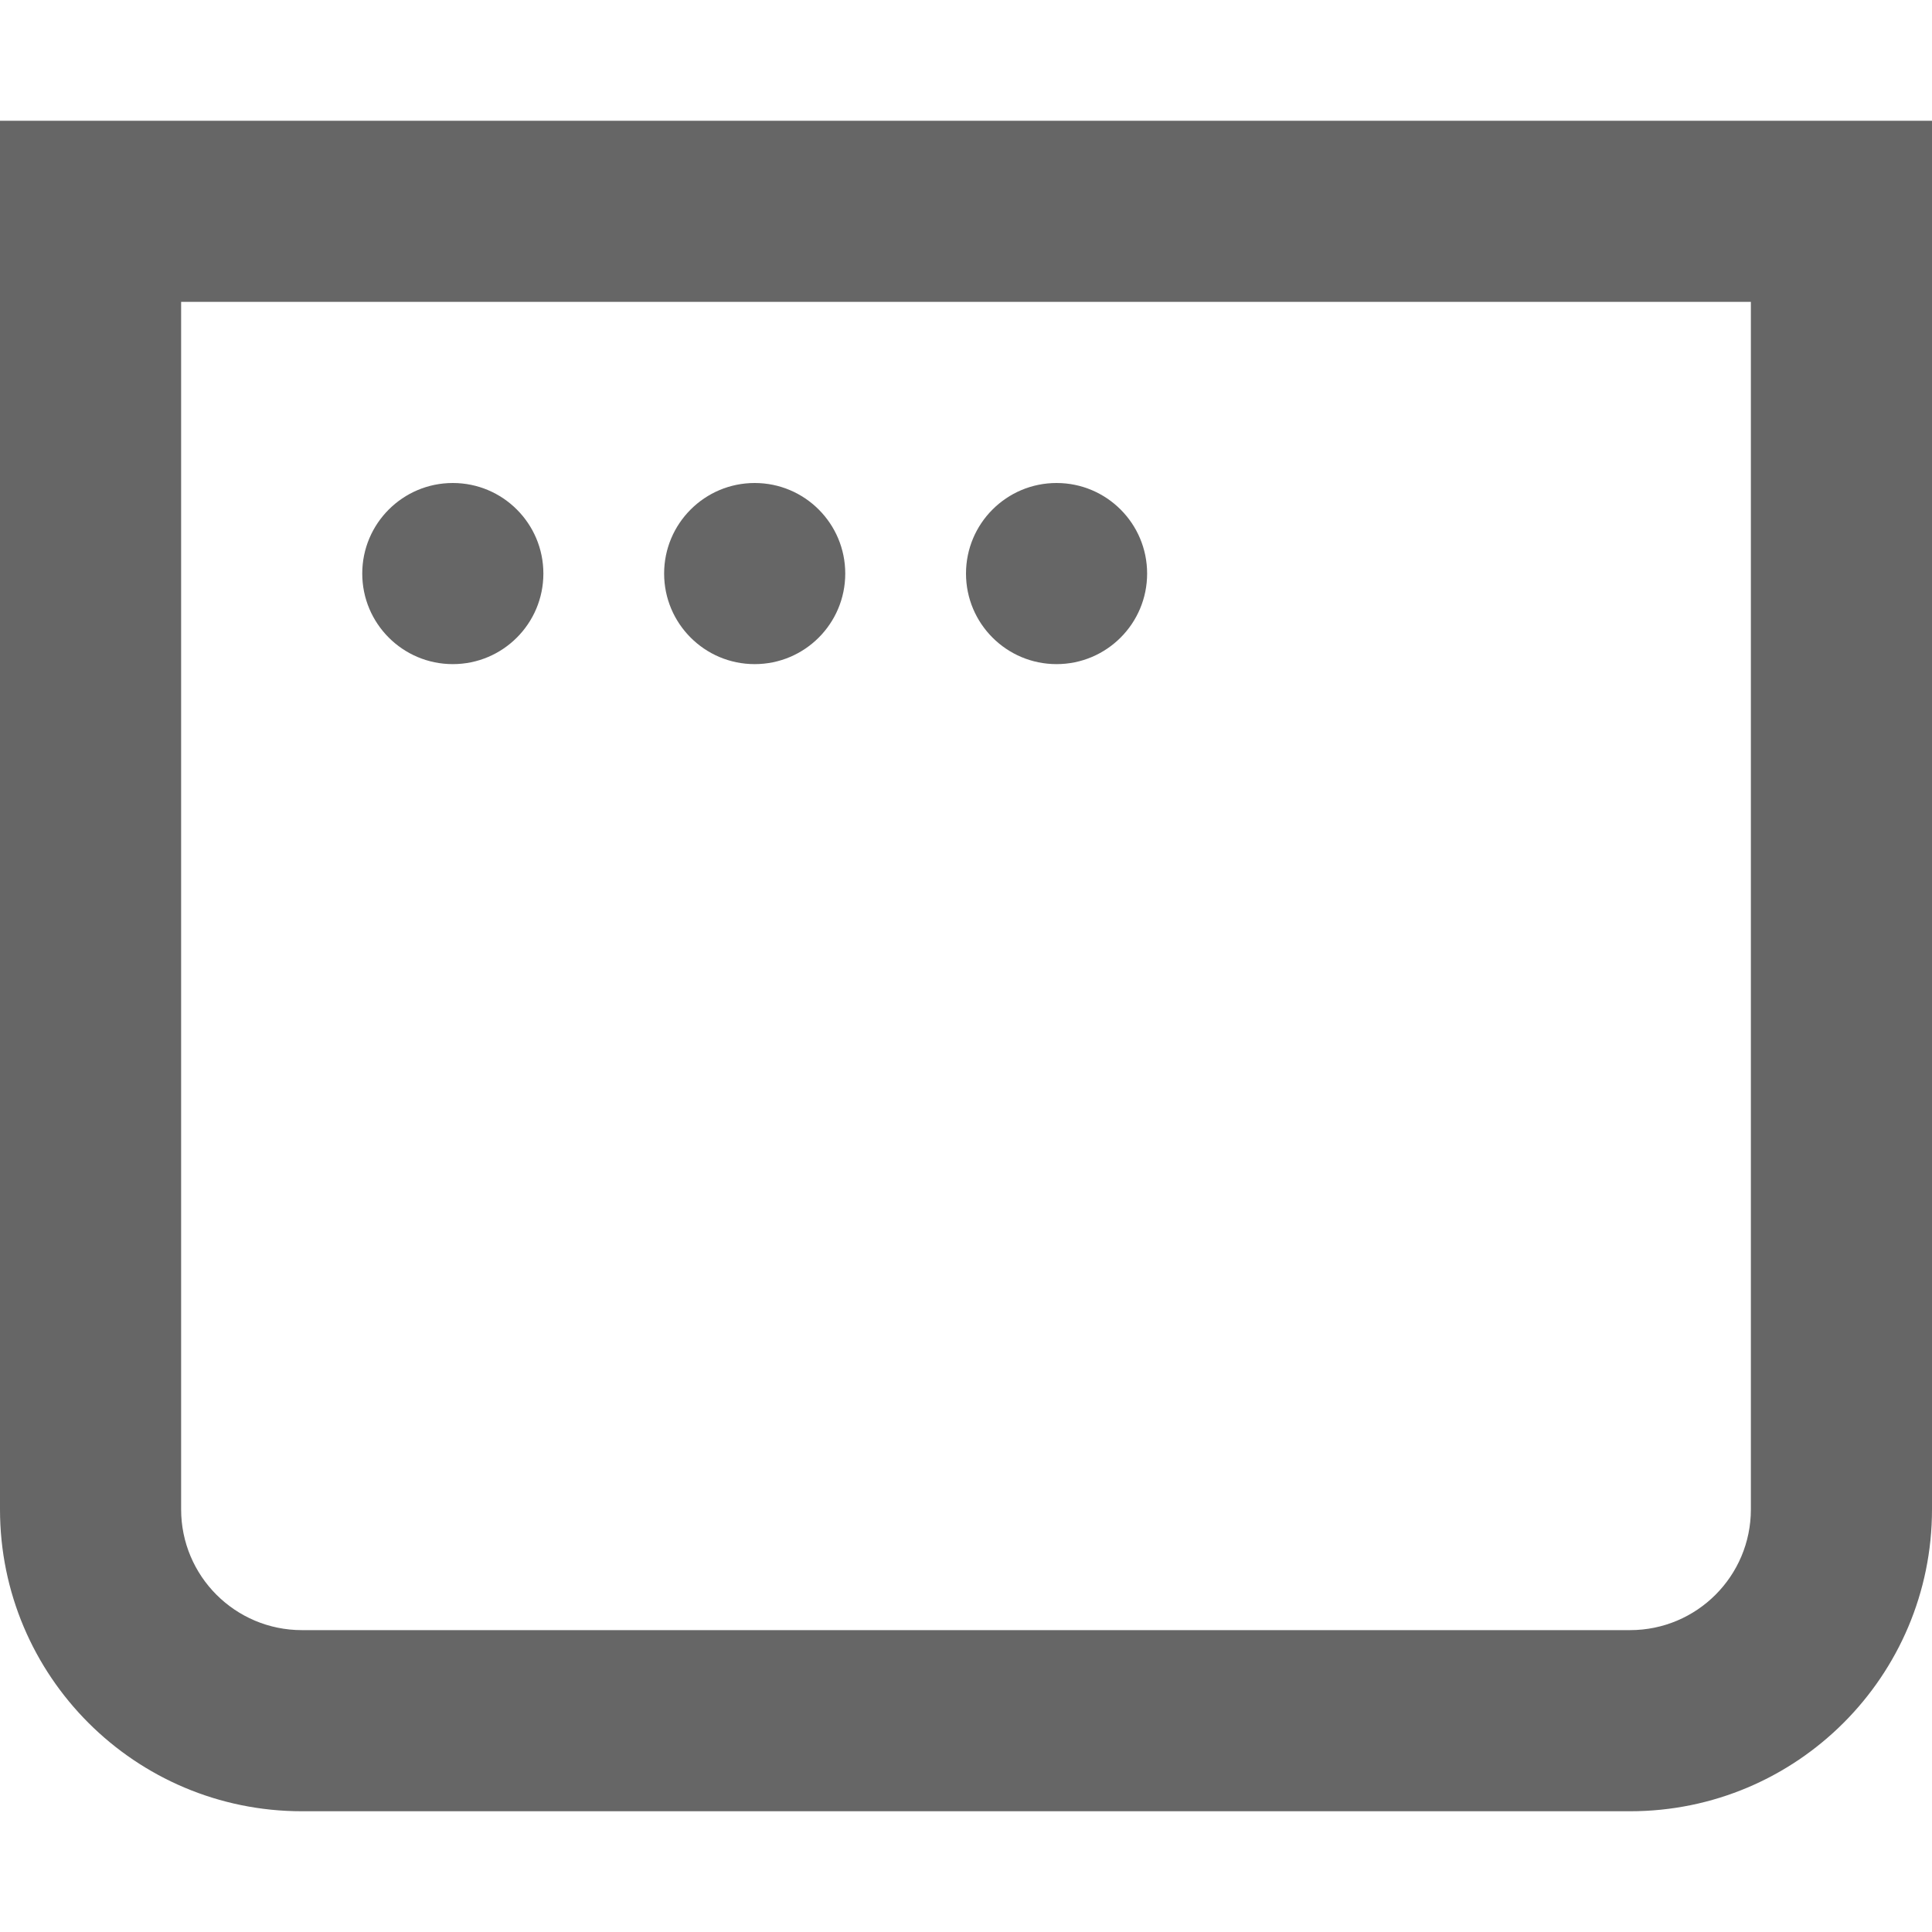
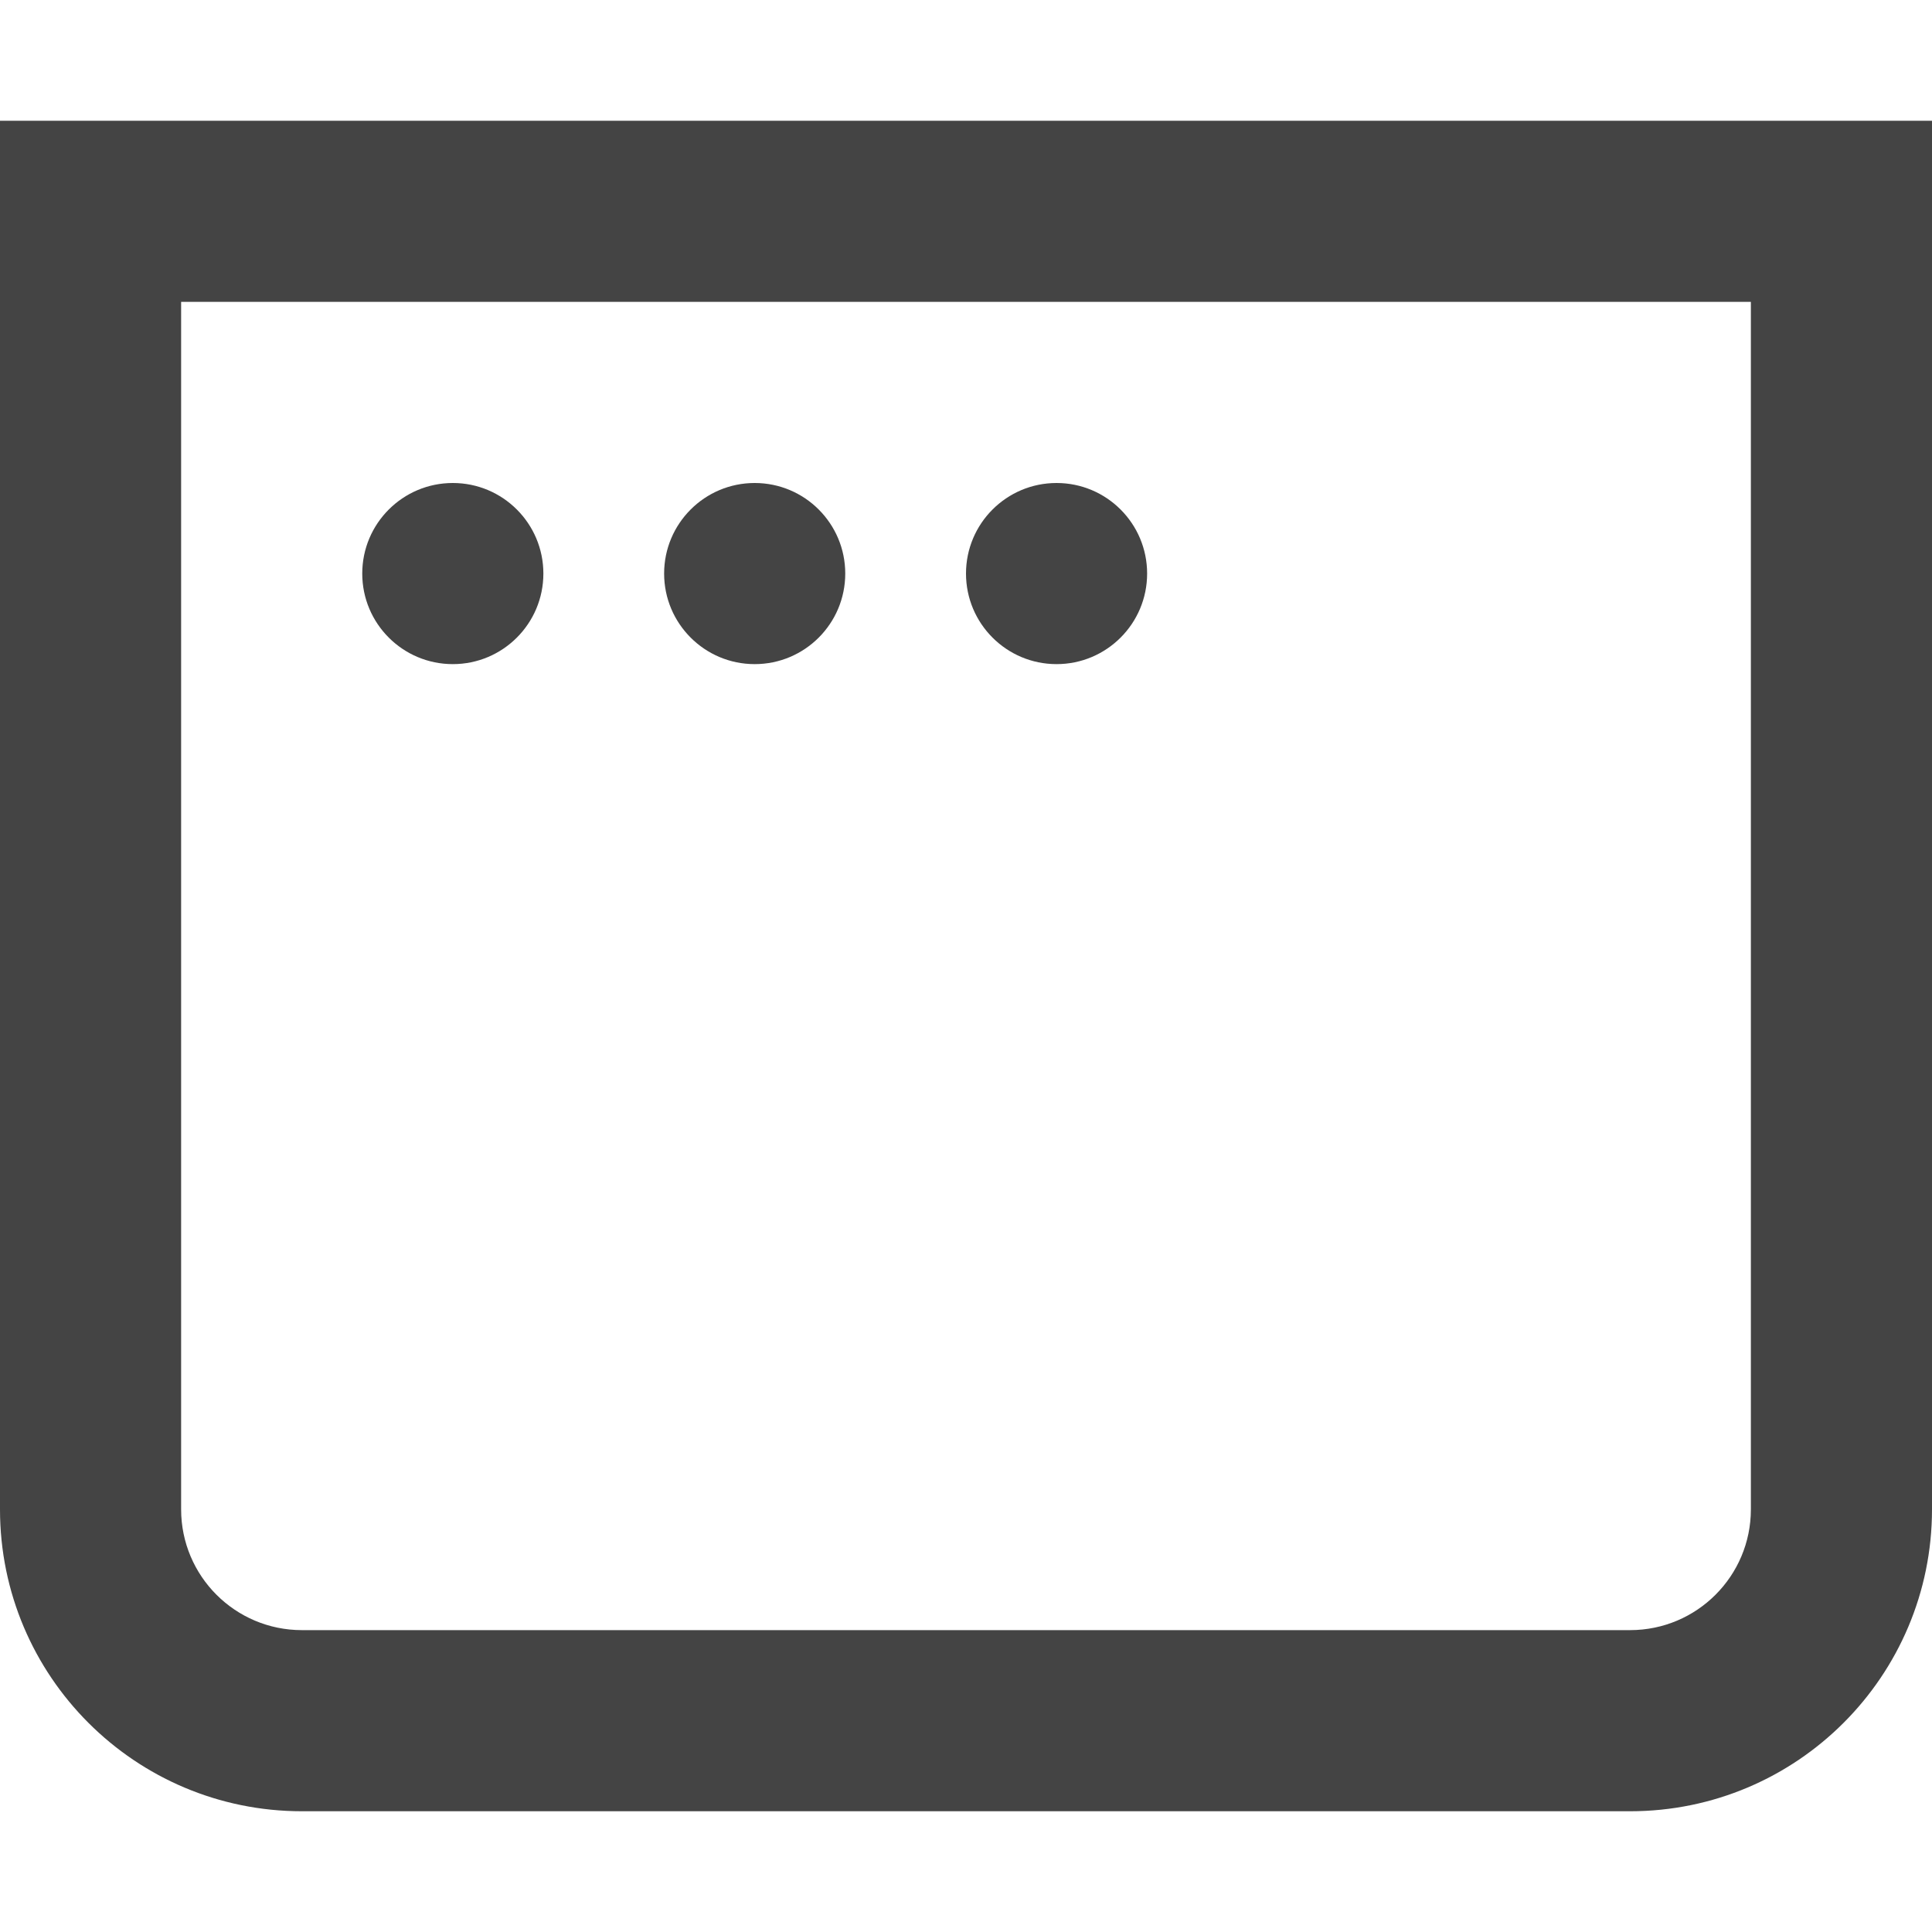
<svg xmlns="http://www.w3.org/2000/svg" fill="none" viewBox="0 0 16 16">
-   <path fill-rule="evenodd" clip-rule="evenodd" d="M1.5 2.5h13v10a1 1 0 0 1-1 1h-11a1 1 0 0 1-1-1zM0 1h16v11.5a2.5 2.5 0 0 1-2.5 2.5h-11A2.5 2.5 0 0 1 0 12.5zm3.75 4.5a.75.75 0 1 0 0-1.5.75.75 0 0 0 0 1.5M7 4.75a.75.75 0 1 1-1.5 0 .75.75 0 0 1 1.5 0m1.75.75a.75.75 0 1 0 0-1.5.75.75 0 0 0 0 1.5" fill="#666" />
+   <path fill-rule="evenodd" clip-rule="evenodd" d="M1.5 2.5h13v10a1 1 0 0 1-1 1h-11a1 1 0 0 1-1-1zM0 1h16v11.5a2.5 2.5 0 0 1-2.5 2.5h-11A2.5 2.5 0 0 1 0 12.5zm3.75 4.5a.75.75 0 1 0 0-1.5.75.75 0 0 0 0 1.5M7 4.75a.75.75 0 1 1-1.5 0 .75.75 0 0 1 1.5 0m1.75.75a.75.75 0 1 0 0-1.5.75.75 0 0 0 0 1.5" fill="#444444" />
</svg>
